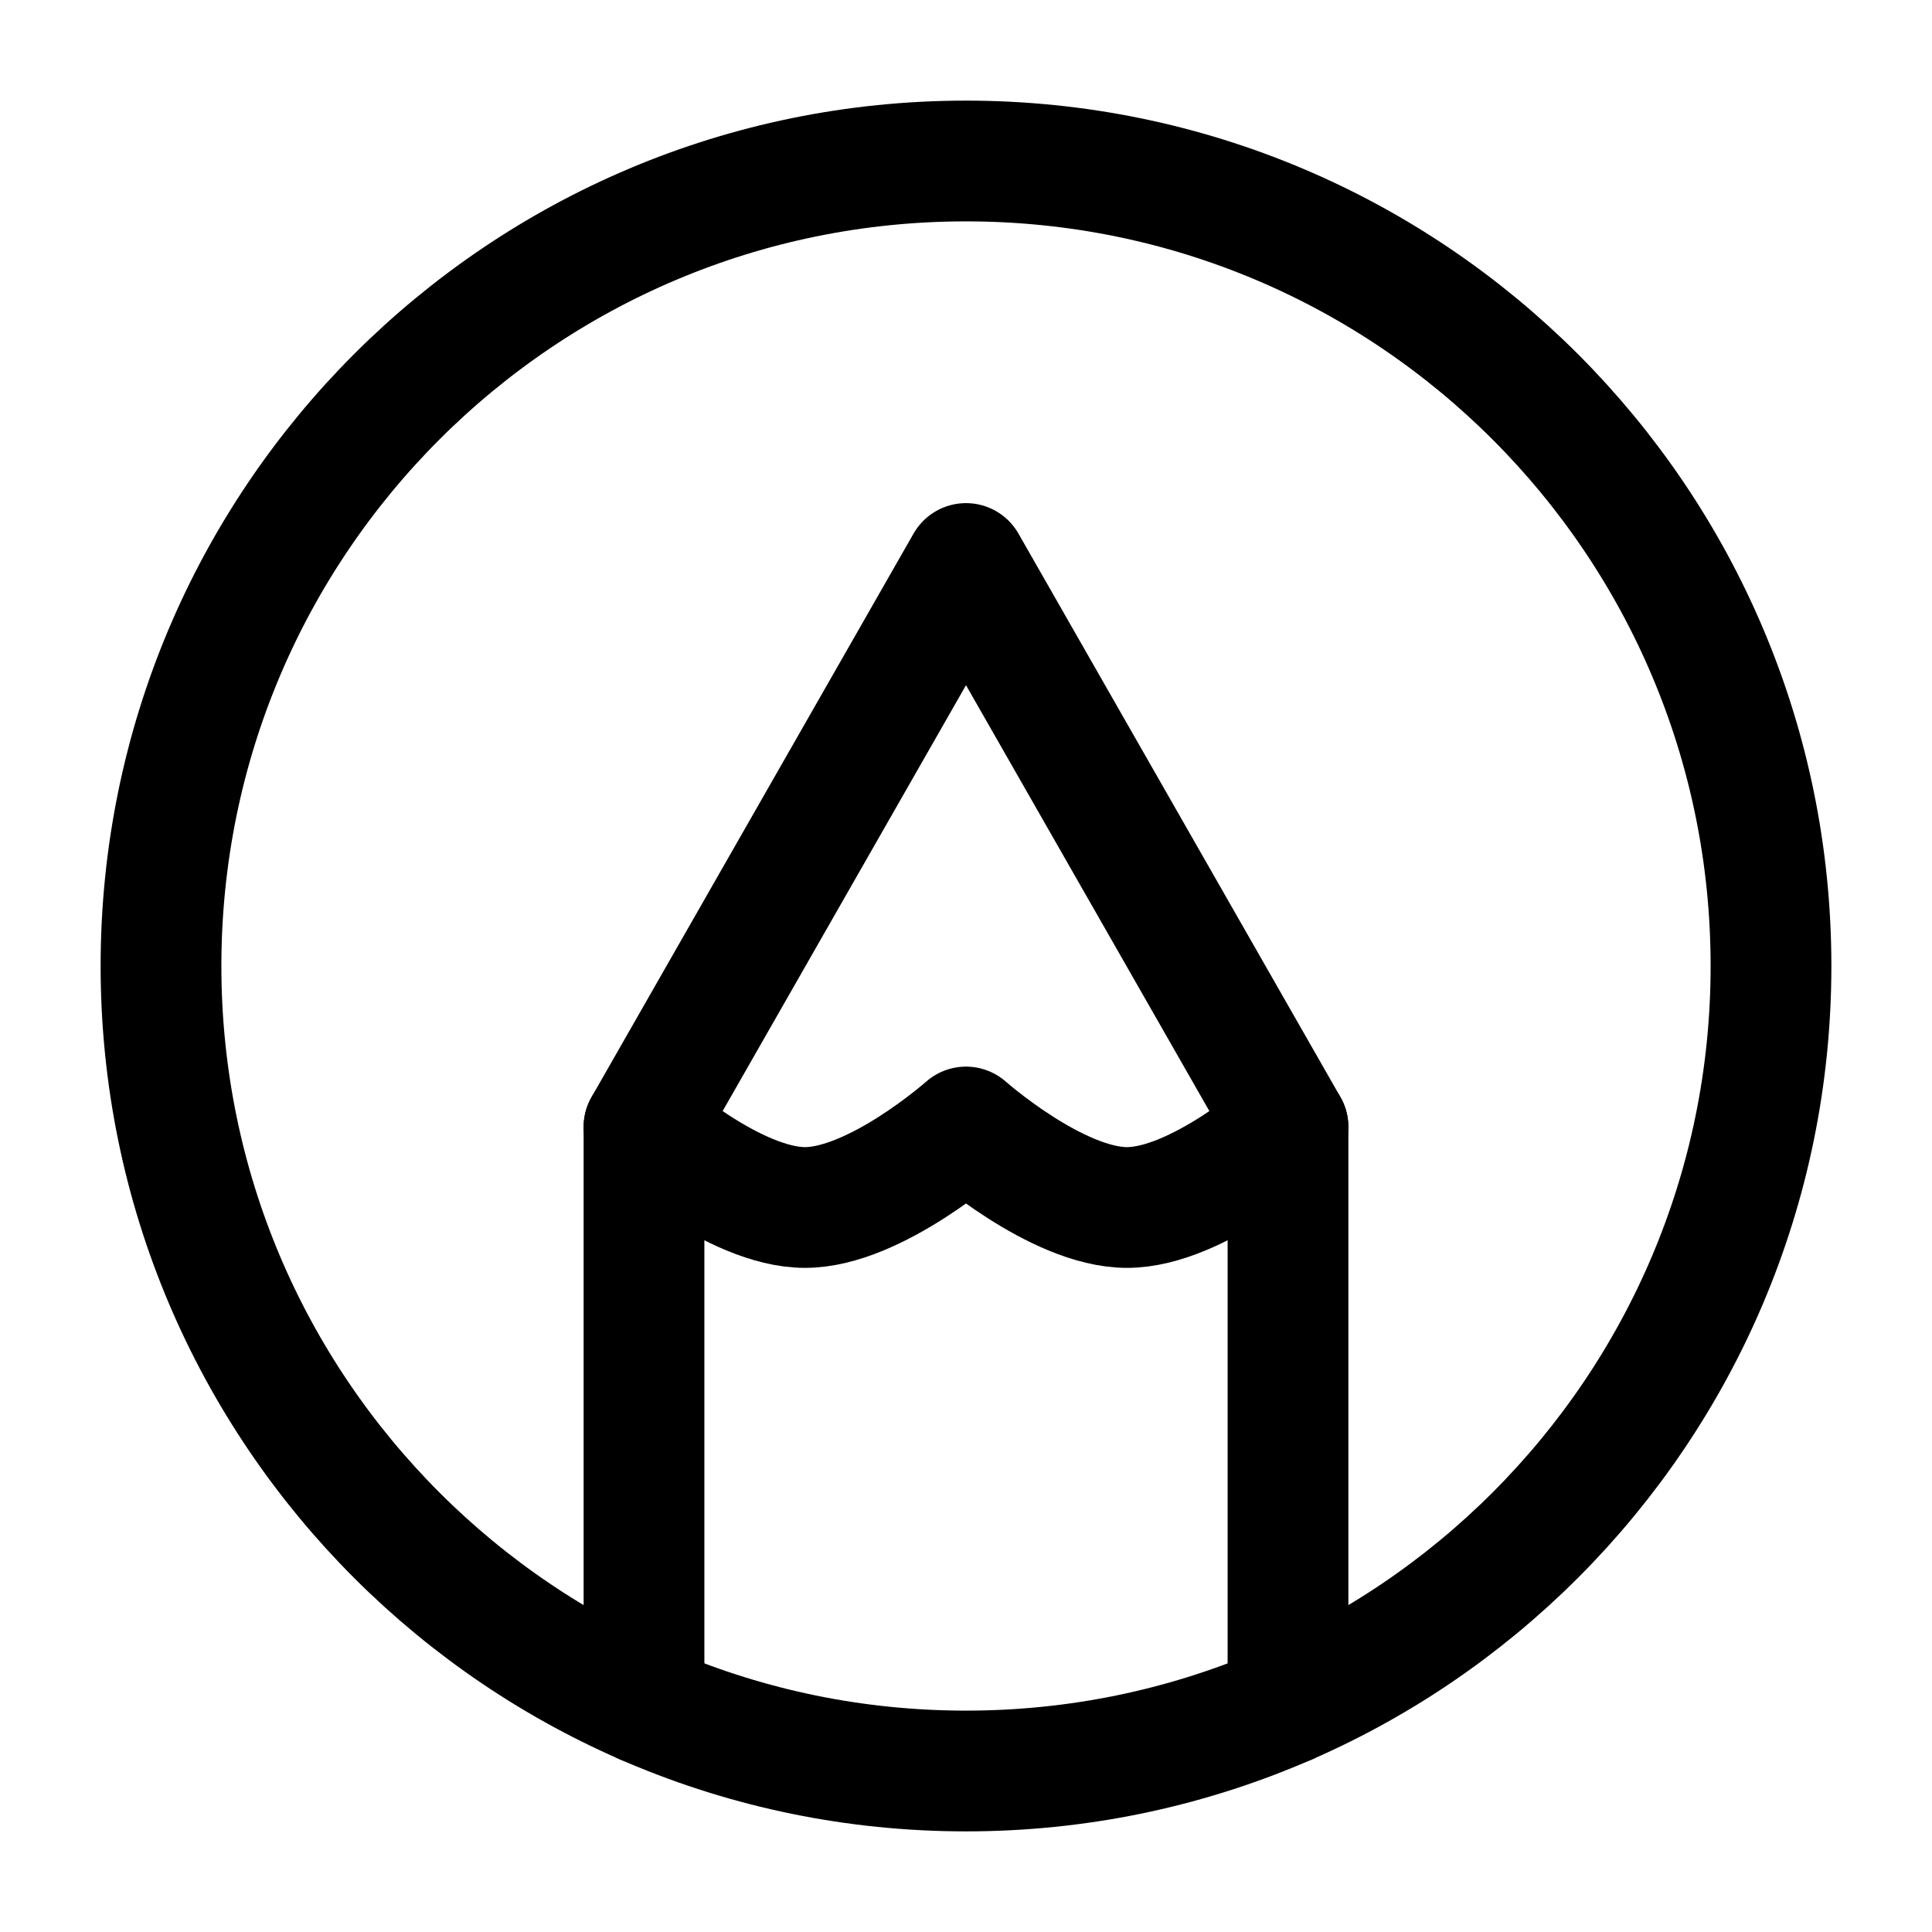
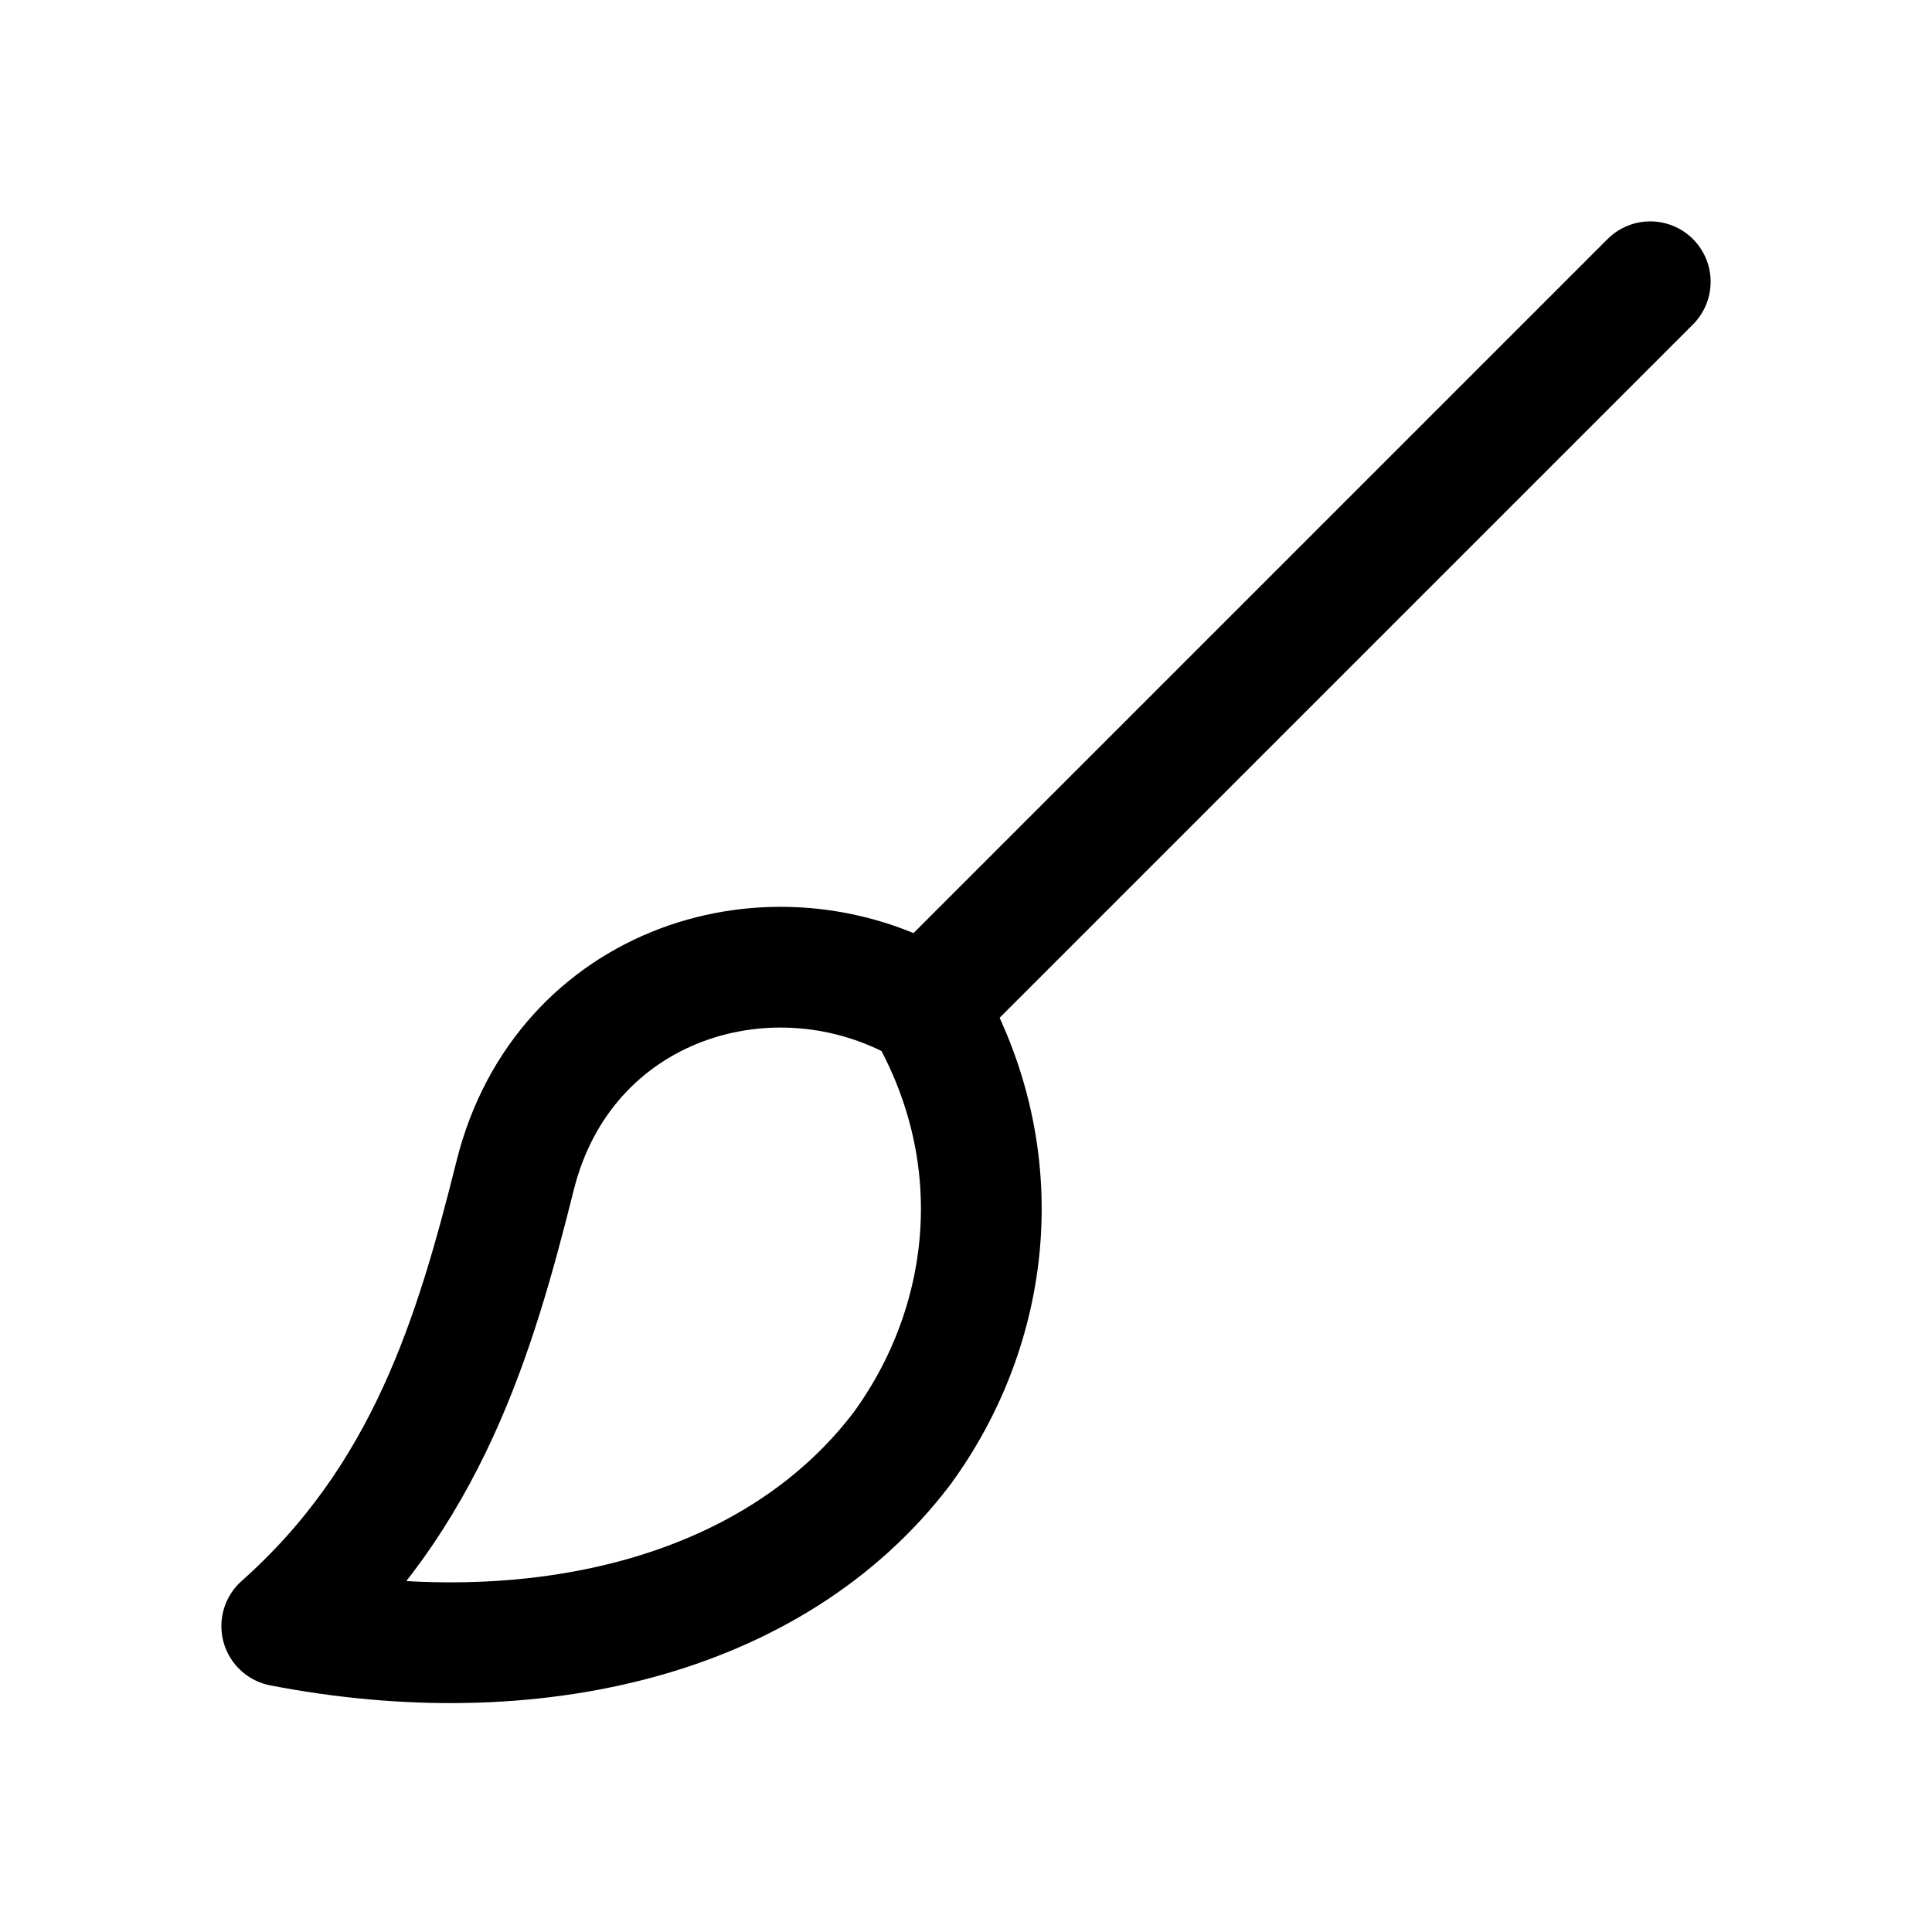
<svg xmlns="http://www.w3.org/2000/svg" width="24" height="24" stroke-width="1.5" viewBox="0 0 24 24" fill="none">
-   <path d="M12 2C6.477 2 2 6.477 2 12C2 17.523 6.477 22 12 22C17.523 22 22 17.523 22 12C22 6.477 17.523 2 12 2Z" stroke="#000000" stroke-linecap="round" stroke-linejoin="round" />
-   <path d="M8 21.168V14L12 7L16 14V21.168" stroke="#000000" stroke-linecap="round" stroke-linejoin="round" />
-   <path d="M8 14C8 14 9.127 15 10 15C10.873 15 12 14 12 14C12 14 13.127 15 14 15C14.873 15 16 14 16 14" stroke="#000000" stroke-linecap="round" stroke-linejoin="round" />
+   <path d="M20.5 3.5L11.5 12.5" stroke="#000000" stroke-linecap="round" stroke-linejoin="round" />
+   <path d="M11.5 12.5C9.6 11.4 7 12.2 6.4 14.6C5.9 16.6 5.3 18.6 3.5 20.2C6.6 20.8 9.6 20.1 11.2 18C12.3 16.5 12.6 14.4 11.5 12.5Z" stroke="#000000" stroke-linecap="round" stroke-linejoin="round" />
</svg>
